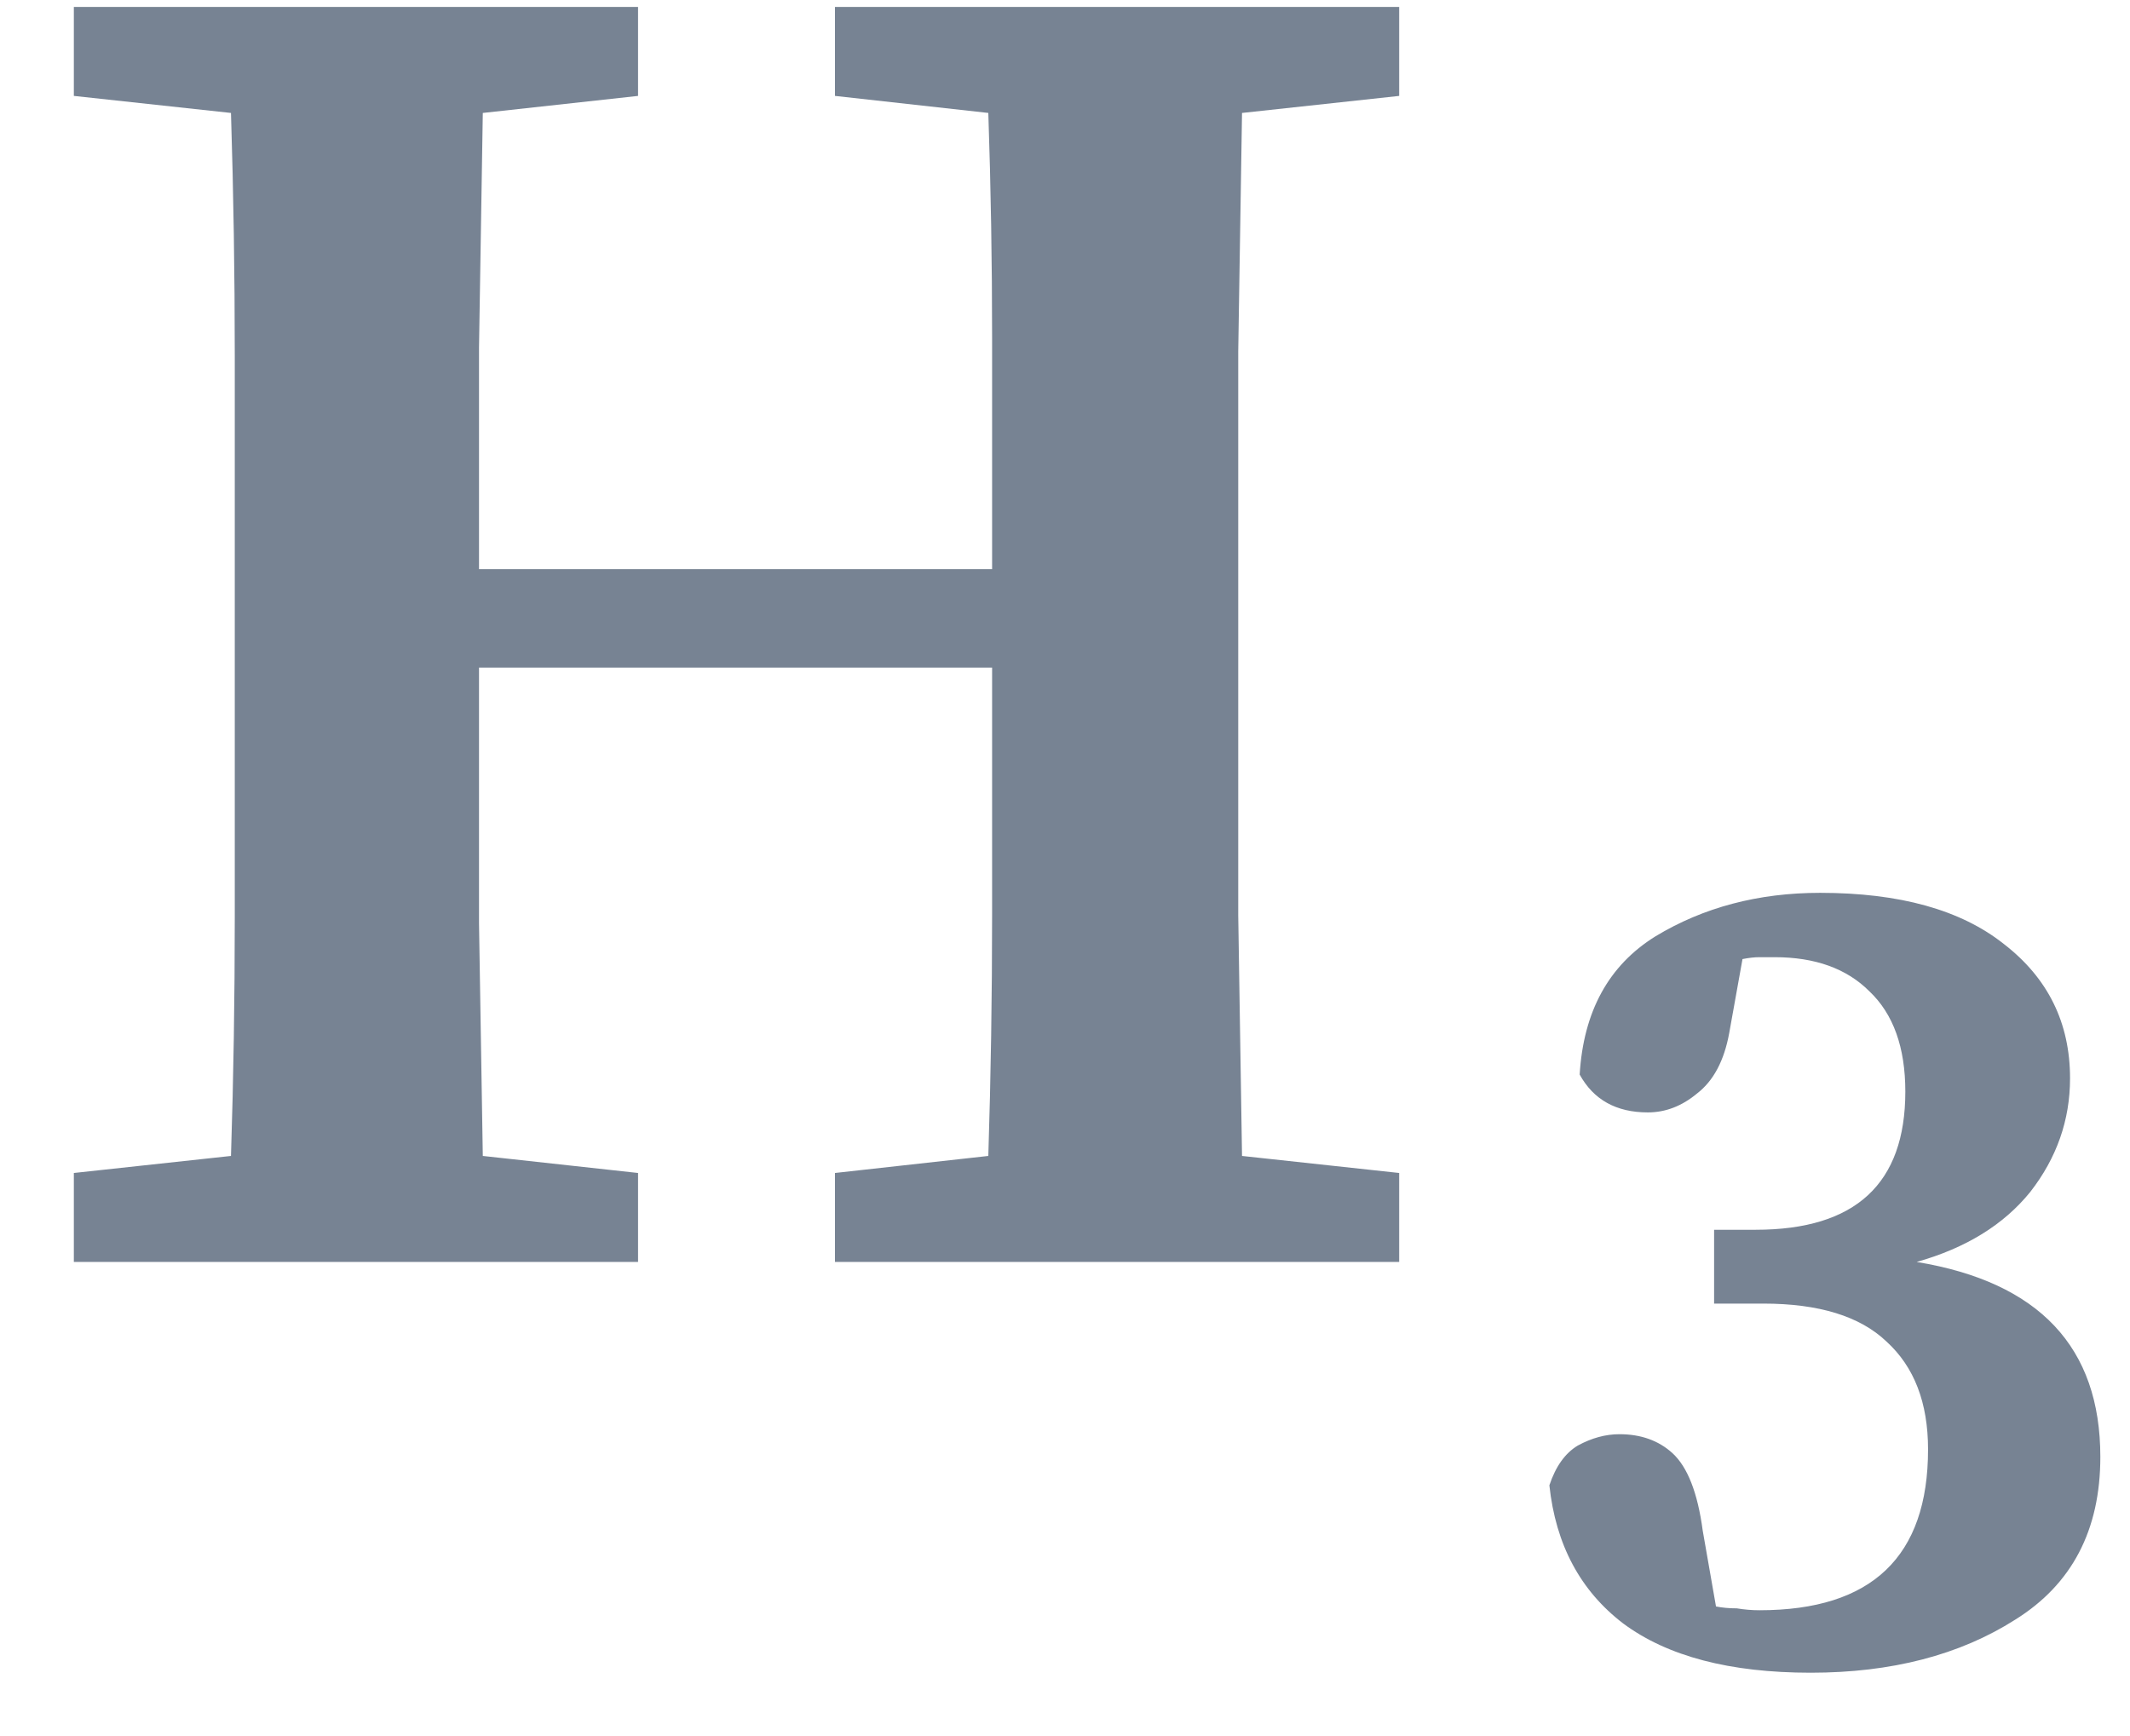
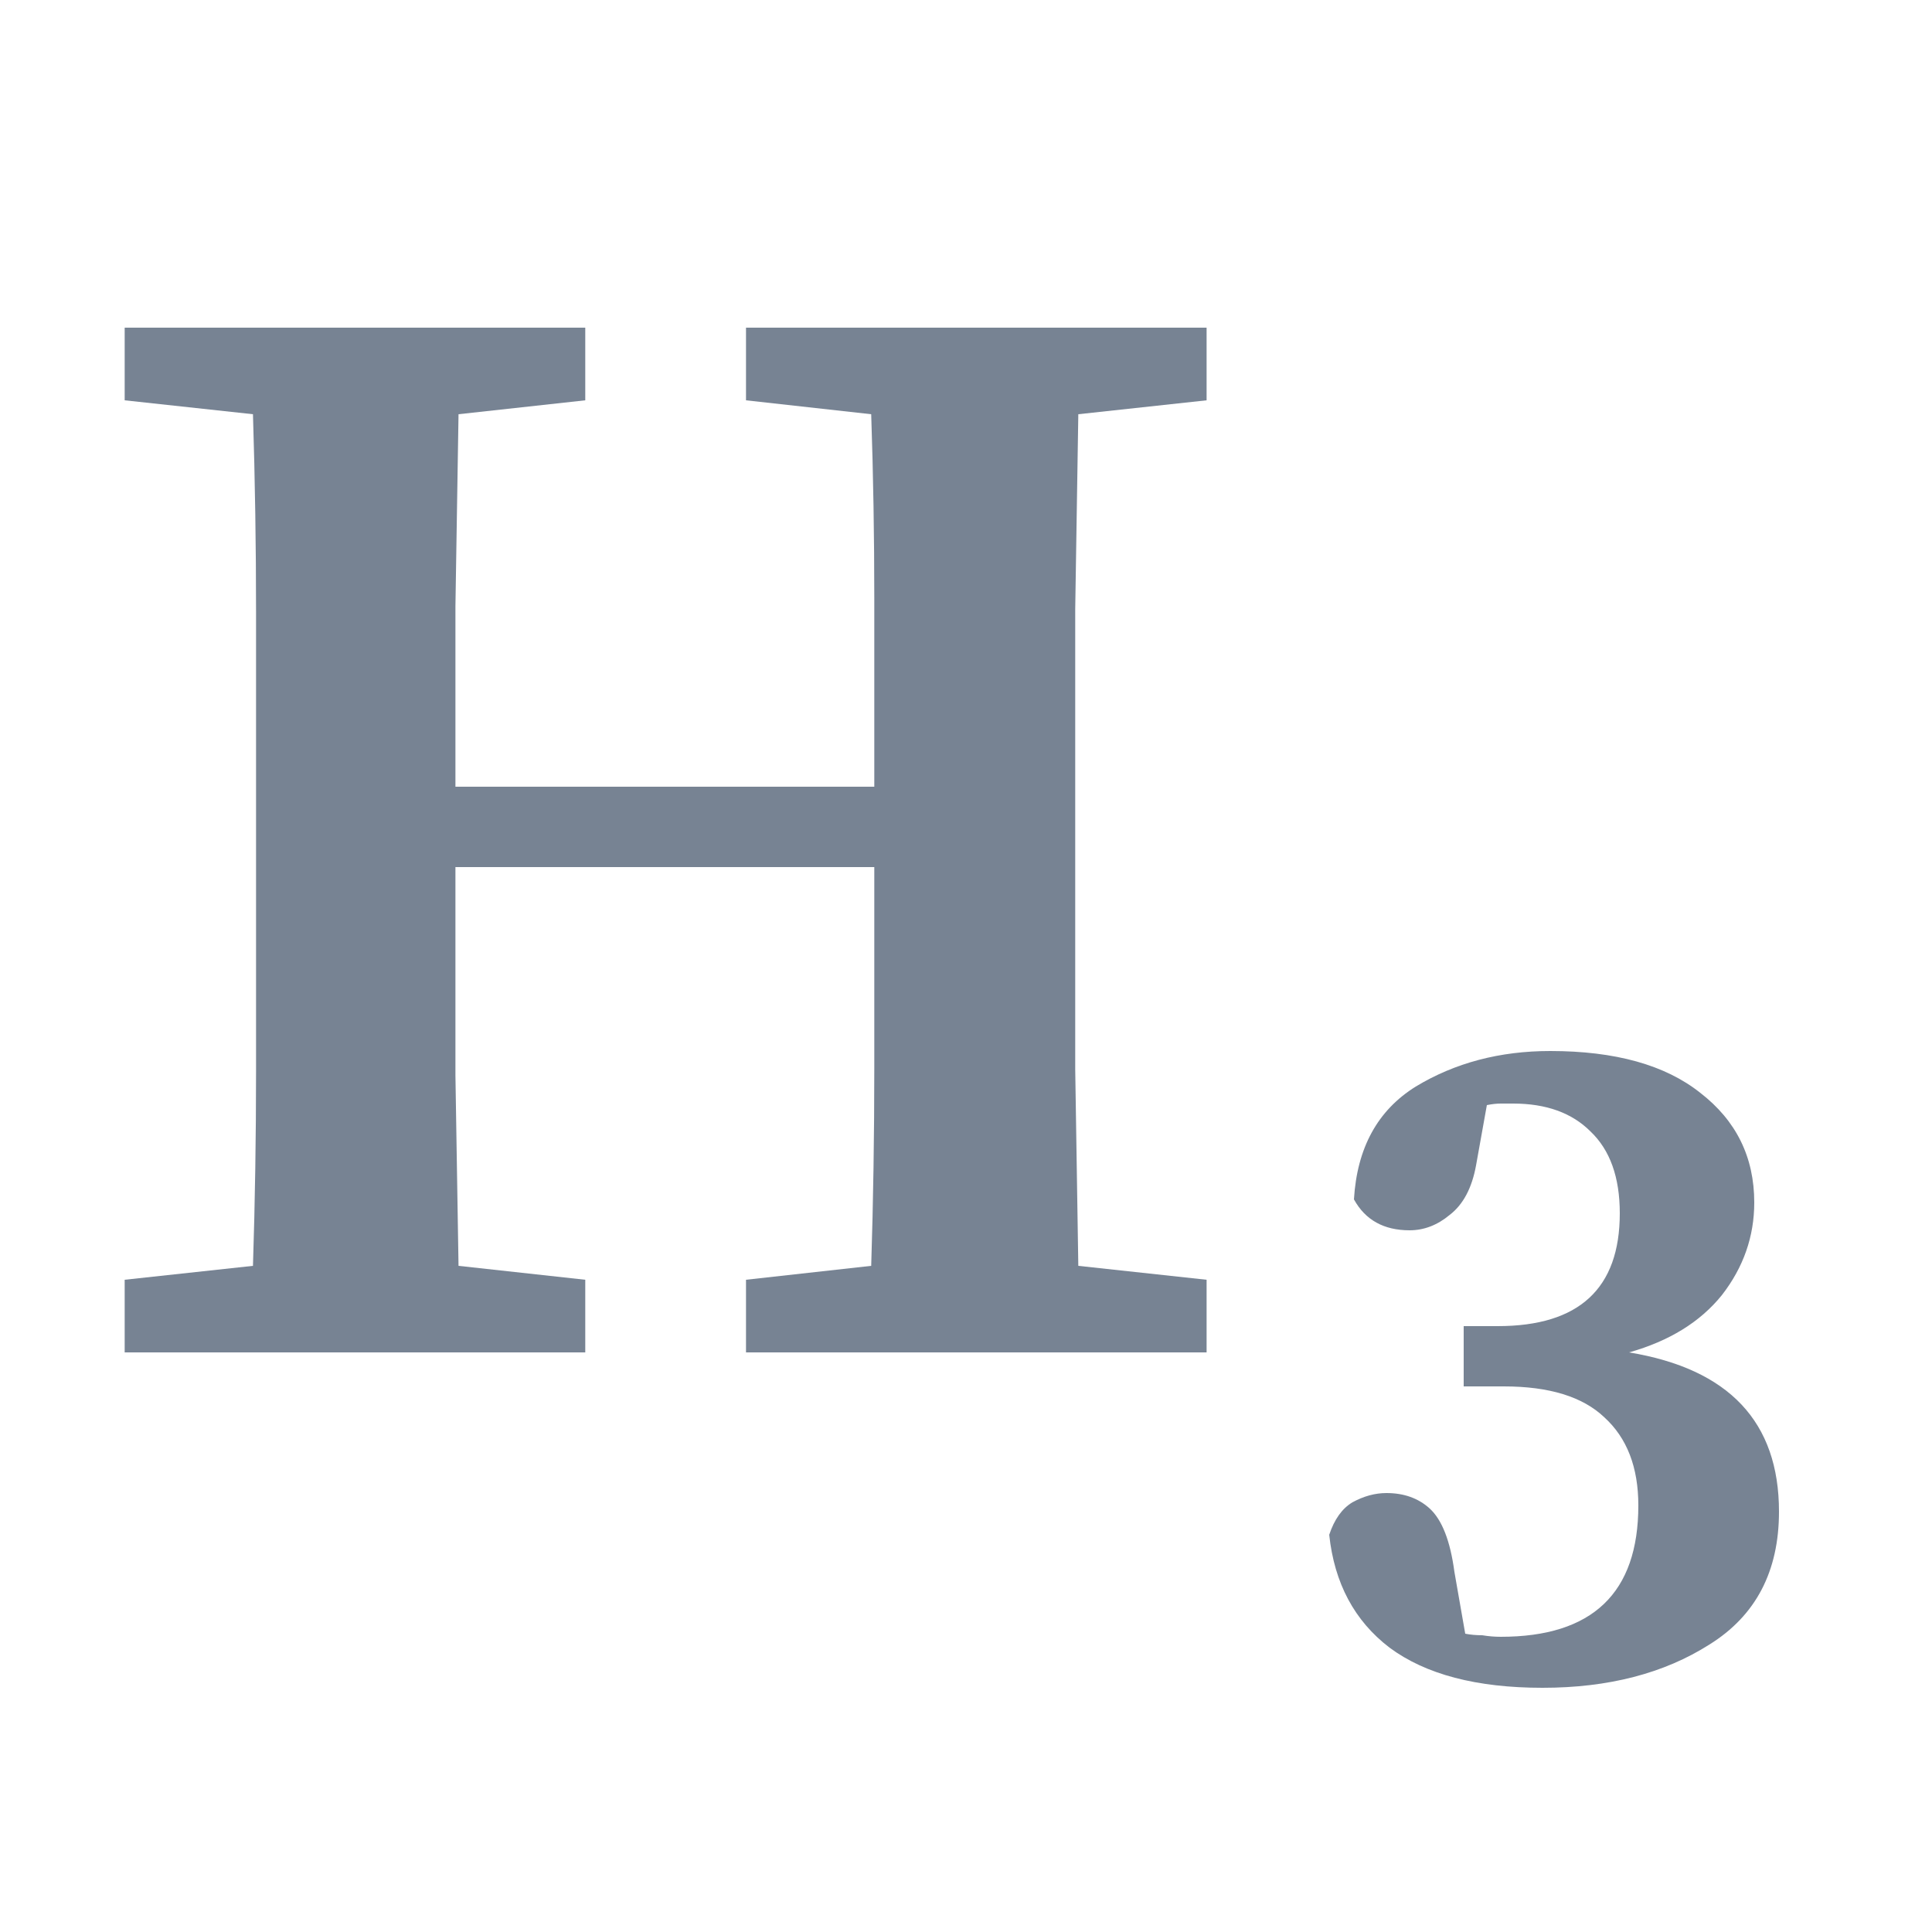
- <svg xmlns="http://www.w3.org/2000/svg" width="27" height="22" viewBox="0 0 27 22" fill="none">
-   <path d="M10.584 1.216V0.088H17.736V1.216L15.744 1.432C15.728 2.424 15.712 3.432 15.696 4.456C15.696 5.464 15.696 6.488 15.696 7.528V8.56C15.696 9.568 15.696 10.584 15.696 11.608C15.712 12.616 15.728 13.632 15.744 14.656L17.736 14.872V16H10.584V14.872L12.528 14.656C12.56 13.648 12.576 12.624 12.576 11.584C12.576 10.544 12.576 9.504 12.576 8.464H6.072C6.072 9.616 6.072 10.696 6.072 11.704C6.088 12.712 6.104 13.696 6.12 14.656L8.088 14.872V16H0.936V14.872L2.928 14.656C2.96 13.664 2.976 12.656 2.976 11.632C2.976 10.608 2.976 9.584 2.976 8.56V7.528C2.976 6.52 2.976 5.512 2.976 4.504C2.976 3.48 2.96 2.456 2.928 1.432L0.936 1.216V0.088H8.088V1.216L6.12 1.432C6.104 2.424 6.088 3.416 6.072 4.408C6.072 5.4 6.072 6.336 6.072 7.216H12.576C12.576 6.224 12.576 5.248 12.576 4.288C12.576 3.328 12.56 2.376 12.528 1.432L10.584 1.216ZM21.728 15.592H22.256C23.52 15.592 24.152 15.008 24.152 13.84C24.152 13.28 24 12.856 23.696 12.568C23.408 12.28 23.008 12.136 22.496 12.136C22.432 12.136 22.368 12.136 22.304 12.136C22.24 12.136 22.168 12.144 22.088 12.16L21.92 13.096C21.856 13.448 21.72 13.704 21.512 13.864C21.32 14.024 21.112 14.104 20.888 14.104C20.488 14.104 20.2 13.944 20.024 13.624C20.072 12.824 20.392 12.24 20.984 11.872C21.592 11.504 22.288 11.32 23.072 11.32C24.08 11.32 24.856 11.536 25.4 11.968C25.96 12.4 26.24 12.968 26.24 13.672C26.24 14.2 26.072 14.68 25.736 15.112C25.4 15.528 24.92 15.824 24.296 16C25.848 16.256 26.624 17.08 26.624 18.472C26.624 19.4 26.264 20.088 25.544 20.536C24.84 20.984 23.976 21.208 22.952 21.208C21.928 21.208 21.136 21 20.576 20.584C20.032 20.168 19.72 19.584 19.64 18.832C19.72 18.592 19.84 18.424 20 18.328C20.176 18.232 20.352 18.184 20.528 18.184C20.8 18.184 21.024 18.264 21.2 18.424C21.392 18.6 21.52 18.928 21.584 19.408L21.752 20.368C21.832 20.384 21.92 20.392 22.016 20.392C22.112 20.408 22.208 20.416 22.304 20.416C23.728 20.416 24.44 19.736 24.44 18.376C24.44 17.784 24.264 17.328 23.912 17.008C23.576 16.688 23.056 16.528 22.352 16.528H21.728V15.592Z" fill="#778393" />
+ <svg xmlns="http://www.w3.org/2000/svg" width="30" height="30" viewBox="0 0 30 30" fill="none">
+   <path d="M11.584 6.216V5.088H18.736V6.216L16.744 6.432C16.728 7.424 16.712 8.432 16.696 9.456C16.696 10.464 16.696 11.488 16.696 12.528V13.56C16.696 14.568 16.696 15.584 16.696 16.608C16.712 17.616 16.728 18.632 16.744 19.656L18.736 19.872V21H11.584V19.872L13.528 19.656C13.56 18.648 13.576 17.624 13.576 16.584C13.576 15.544 13.576 14.504 13.576 13.464H7.072C7.072 14.616 7.072 15.696 7.072 16.704C7.088 17.712 7.104 18.696 7.12 19.656L9.088 19.872V21H1.936V19.872L3.928 19.656C3.96 18.664 3.976 17.656 3.976 16.632C3.976 15.608 3.976 14.584 3.976 13.56V12.528C3.976 11.52 3.976 10.512 3.976 9.504C3.976 8.48 3.96 7.456 3.928 6.432L1.936 6.216V5.088H9.088V6.216L7.12 6.432C7.104 7.424 7.088 8.416 7.072 9.408C7.072 10.4 7.072 11.336 7.072 12.216H13.576C13.576 11.224 13.576 10.248 13.576 9.288C13.576 8.328 13.56 7.376 13.528 6.432L11.584 6.216Z" fill="#778393" />
+   <path d="M22.728 20.592H23.256C24.52 20.592 25.152 20.008 25.152 18.84C25.152 18.28 25 17.856 24.696 17.568C24.408 17.28 24.008 17.136 23.496 17.136C23.432 17.136 23.368 17.136 23.304 17.136C23.24 17.136 23.168 17.144 23.088 17.16L22.92 18.096C22.856 18.448 22.72 18.704 22.512 18.864C22.32 19.024 22.112 19.104 21.888 19.104C21.488 19.104 21.2 18.944 21.024 18.624C21.072 17.824 21.392 17.24 21.984 16.872C22.592 16.504 23.288 16.32 24.072 16.32C25.08 16.32 25.856 16.536 26.4 16.968C26.96 17.4 27.24 17.968 27.24 18.672C27.24 19.2 27.072 19.68 26.736 20.112C26.4 20.528 25.92 20.824 25.296 21C26.848 21.256 27.624 22.08 27.624 23.472C27.624 24.4 27.264 25.088 26.544 25.536C25.84 25.984 24.976 26.208 23.952 26.208C22.928 26.208 22.136 26 21.576 25.584C21.032 25.168 20.72 24.584 20.64 23.832C20.72 23.592 20.84 23.424 21 23.328C21.176 23.232 21.352 23.184 21.528 23.184C21.8 23.184 22.024 23.264 22.2 23.424C22.392 23.6 22.52 23.928 22.584 24.408L22.752 25.368C22.832 25.384 22.92 25.392 23.016 25.392C23.112 25.408 23.208 25.416 23.304 25.416C24.728 25.416 25.44 24.736 25.44 23.376C25.44 22.784 25.264 22.328 24.912 22.008C24.576 21.688 24.056 21.528 23.352 21.528H22.728V20.592Z" fill="#778393" />
</svg>
